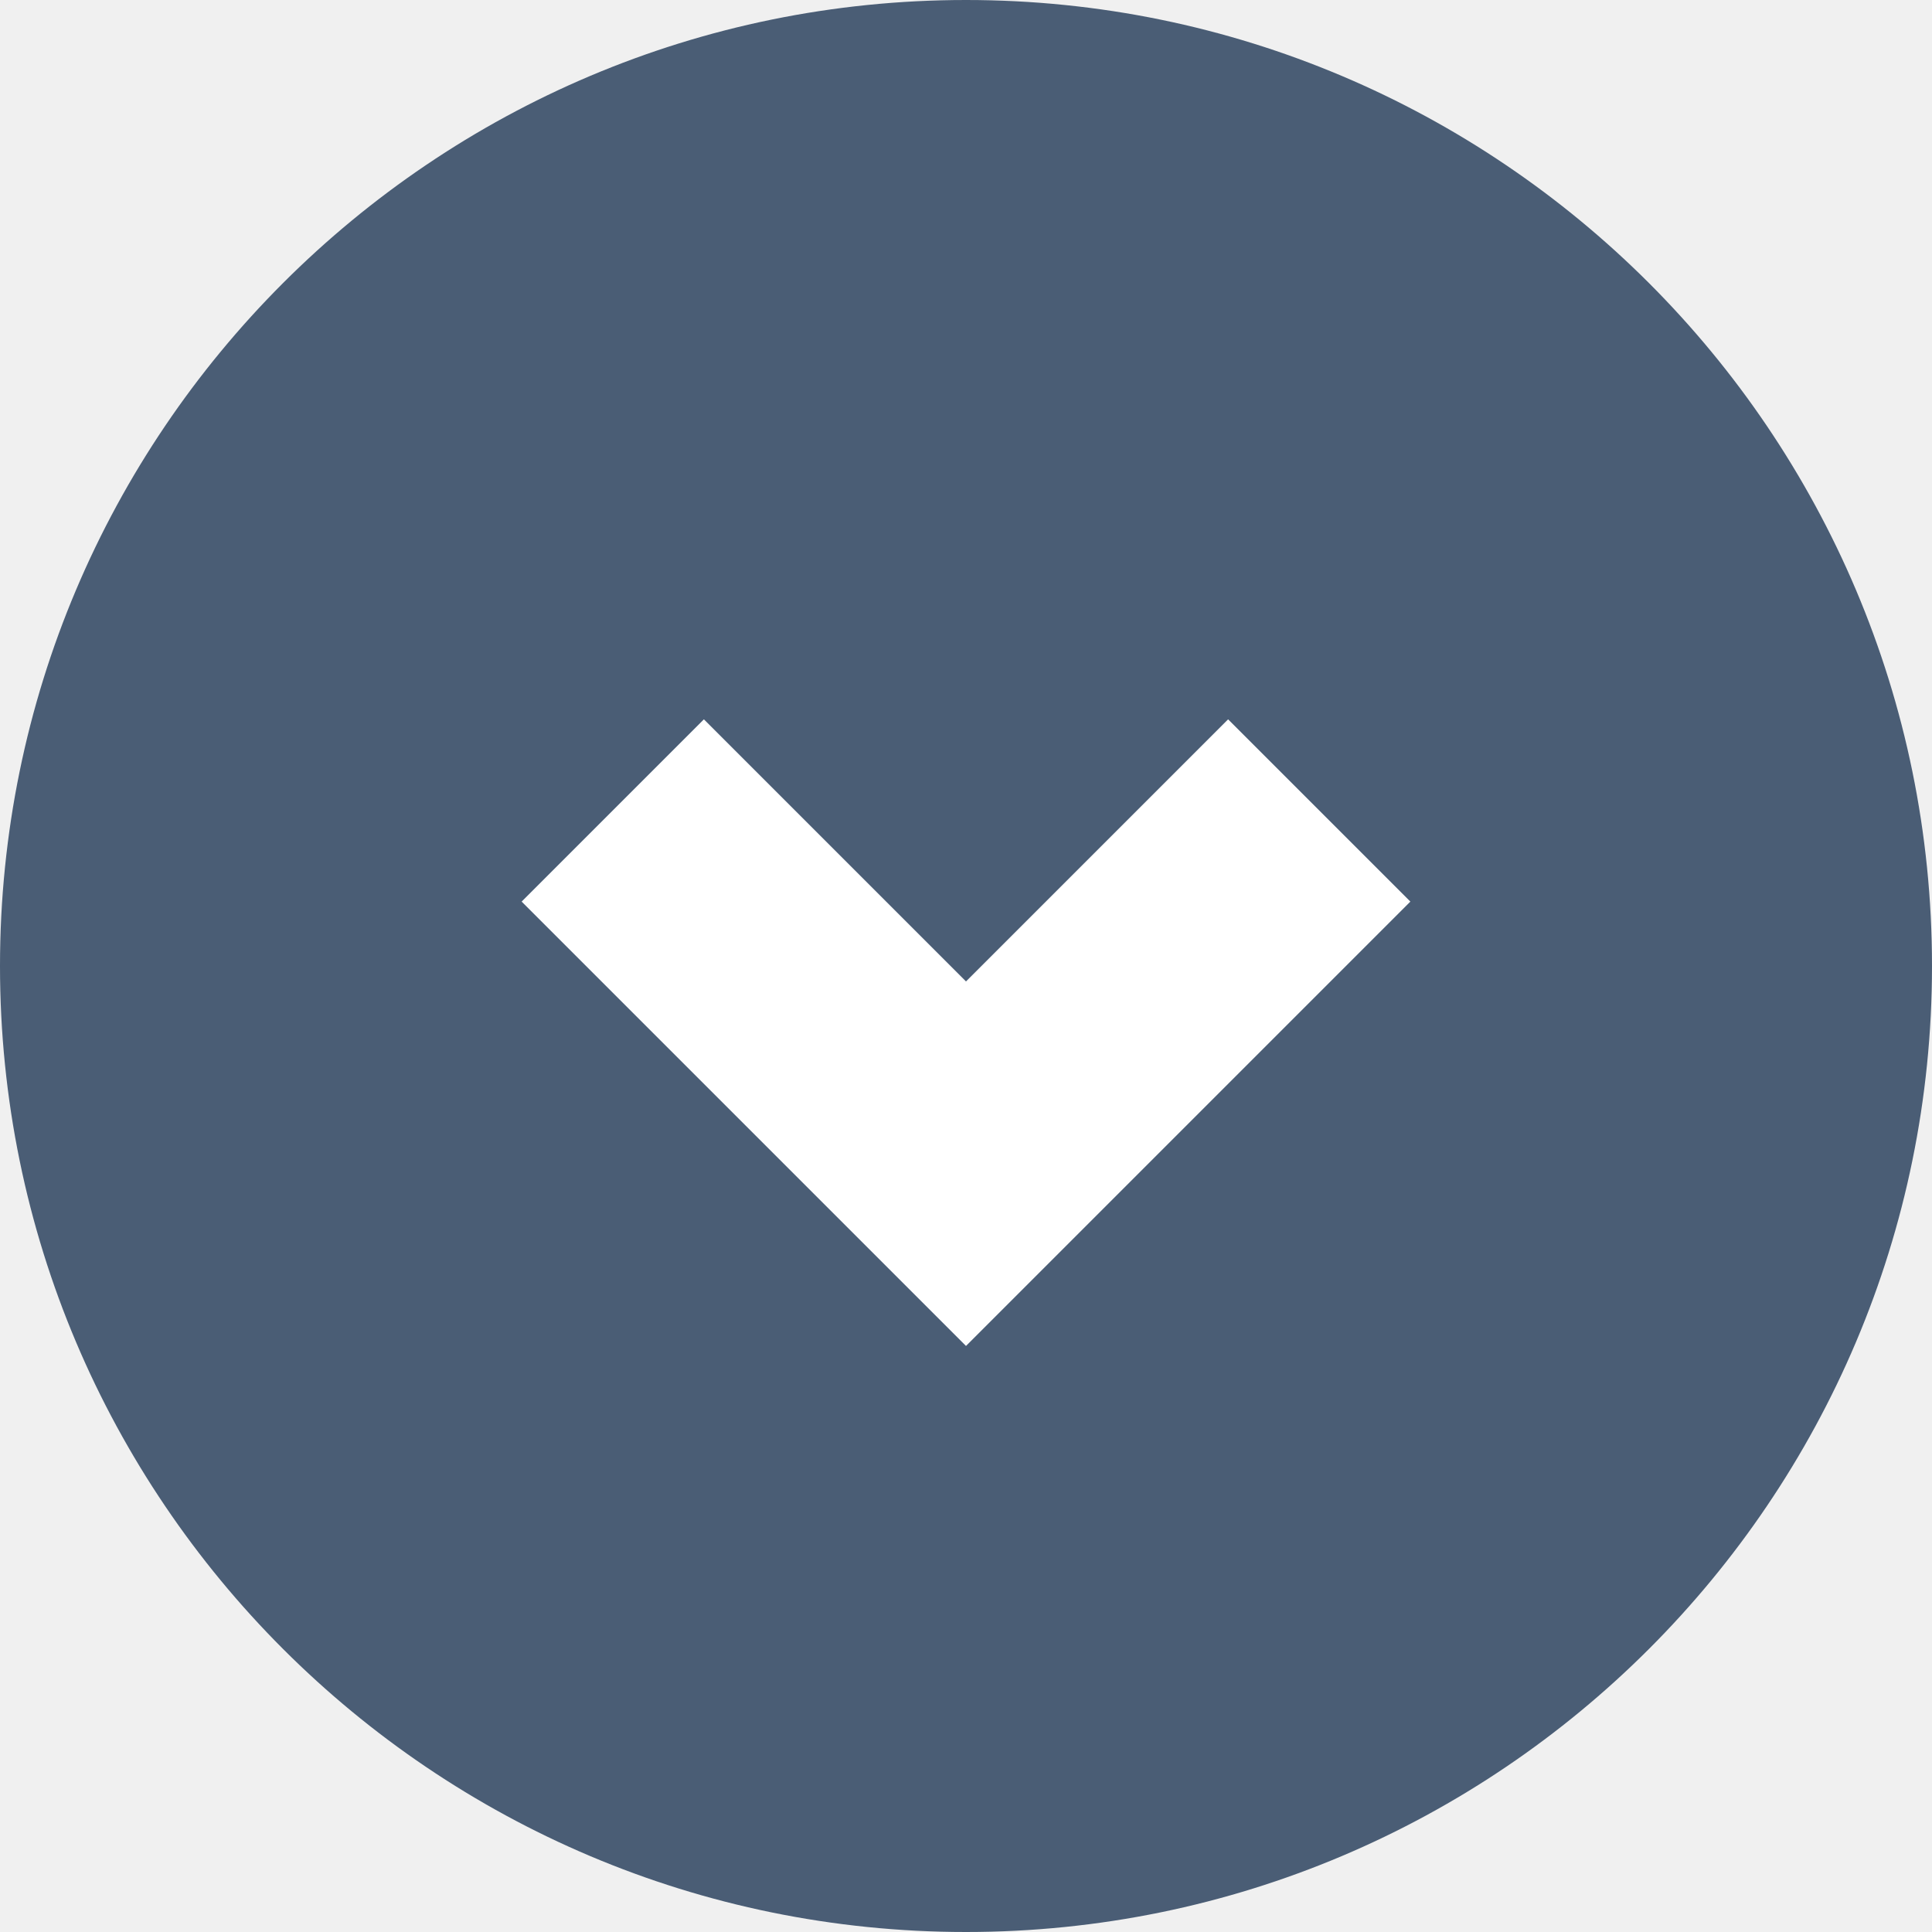
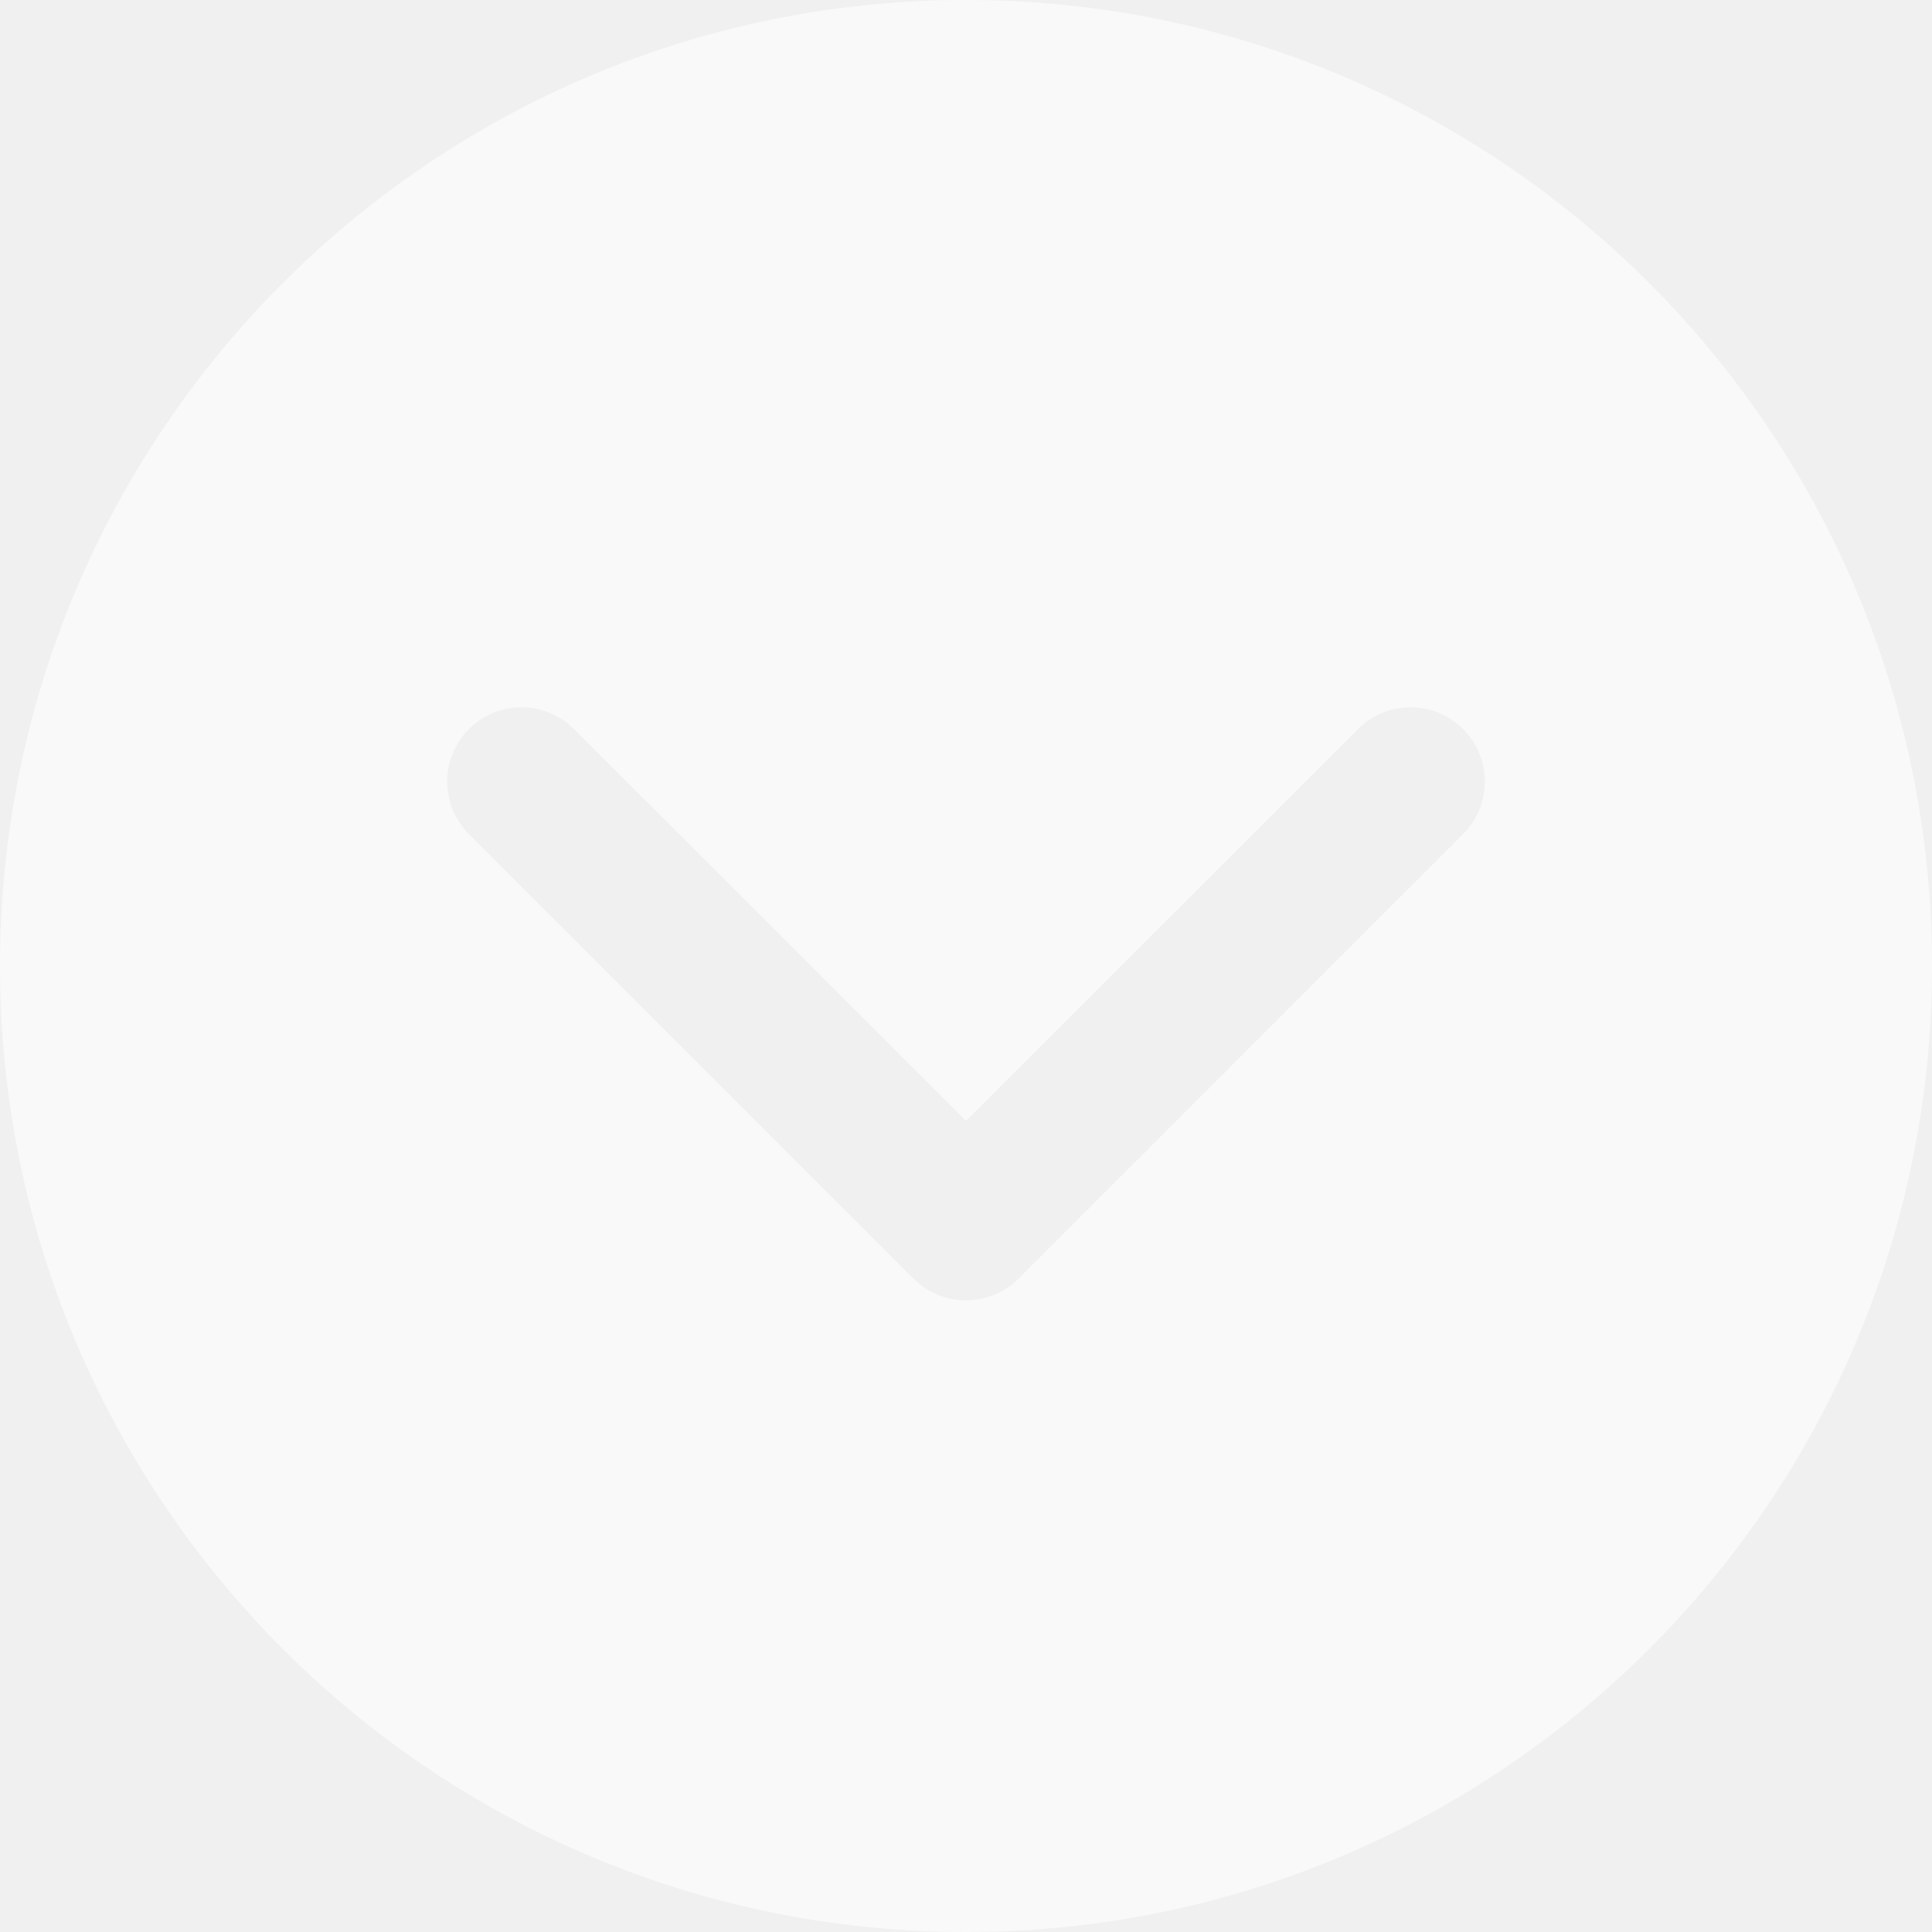
- <svg xmlns="http://www.w3.org/2000/svg" version="1.2" baseProfile="tiny-ps" viewBox="0 0 30 30" width="30" height="30">
-   <style>
- 		tspan { white-space:pre }
- 		.shp0 { fill: #4a5d75 } 
- 		.shp1 { fill: #ffffff } 
- 	</style>
-   <g id="1">
-     <g id="Header">
-       <g id="Accounts">
-         <g id="Arrow Down">
-           <path id="Ellipse 2" class="shp0" d="M15 0C23.28 0 30 6.72 30 15C30 23.28 23.28 30 15 30C6.72 30 0 23.28 0 15C0 6.72 6.72 0 15 0Z" />
-           <path id="Rectangle 4" class="shp1" d="M10.93 11.17L17.83 18.07L15 20.9L8.1 14L10.93 11.17ZM19.07 11.17L21.9 14L15 20.9L12.17 18.07L19.07 11.17Z" />
-         </g>
-       </g>
-     </g>
-   </g>
+ <svg xmlns="http://www.w3.org/2000/svg" width="20" height="20" viewBox="0 0 20 20" fill="none">
+   <path d="M20 10C20 4.477 15.523 0 10 0C4.477 0 0 4.477 0 10C0 15.523 4.477 20 10 20C15.523 20 20 15.523 20 10ZM15.159 8.621L10.544 13.236C10.399 13.38 10.204 13.461 10 13.461C9.796 13.461 9.6 13.38 9.456 13.236L4.841 8.621C4.703 8.475 4.627 8.282 4.629 8.081C4.632 7.88 4.713 7.689 4.855 7.547C4.996 7.405 5.188 7.324 5.389 7.322C5.589 7.319 5.783 7.395 5.928 7.533L10 11.604L14.072 7.533C14.217 7.395 14.411 7.319 14.611 7.322C14.812 7.324 15.004 7.405 15.145 7.547C15.287 7.689 15.368 7.88 15.371 8.081C15.373 8.282 15.297 8.475 15.159 8.621Z" fill="white" fill-opacity="0.6" />
</svg>
